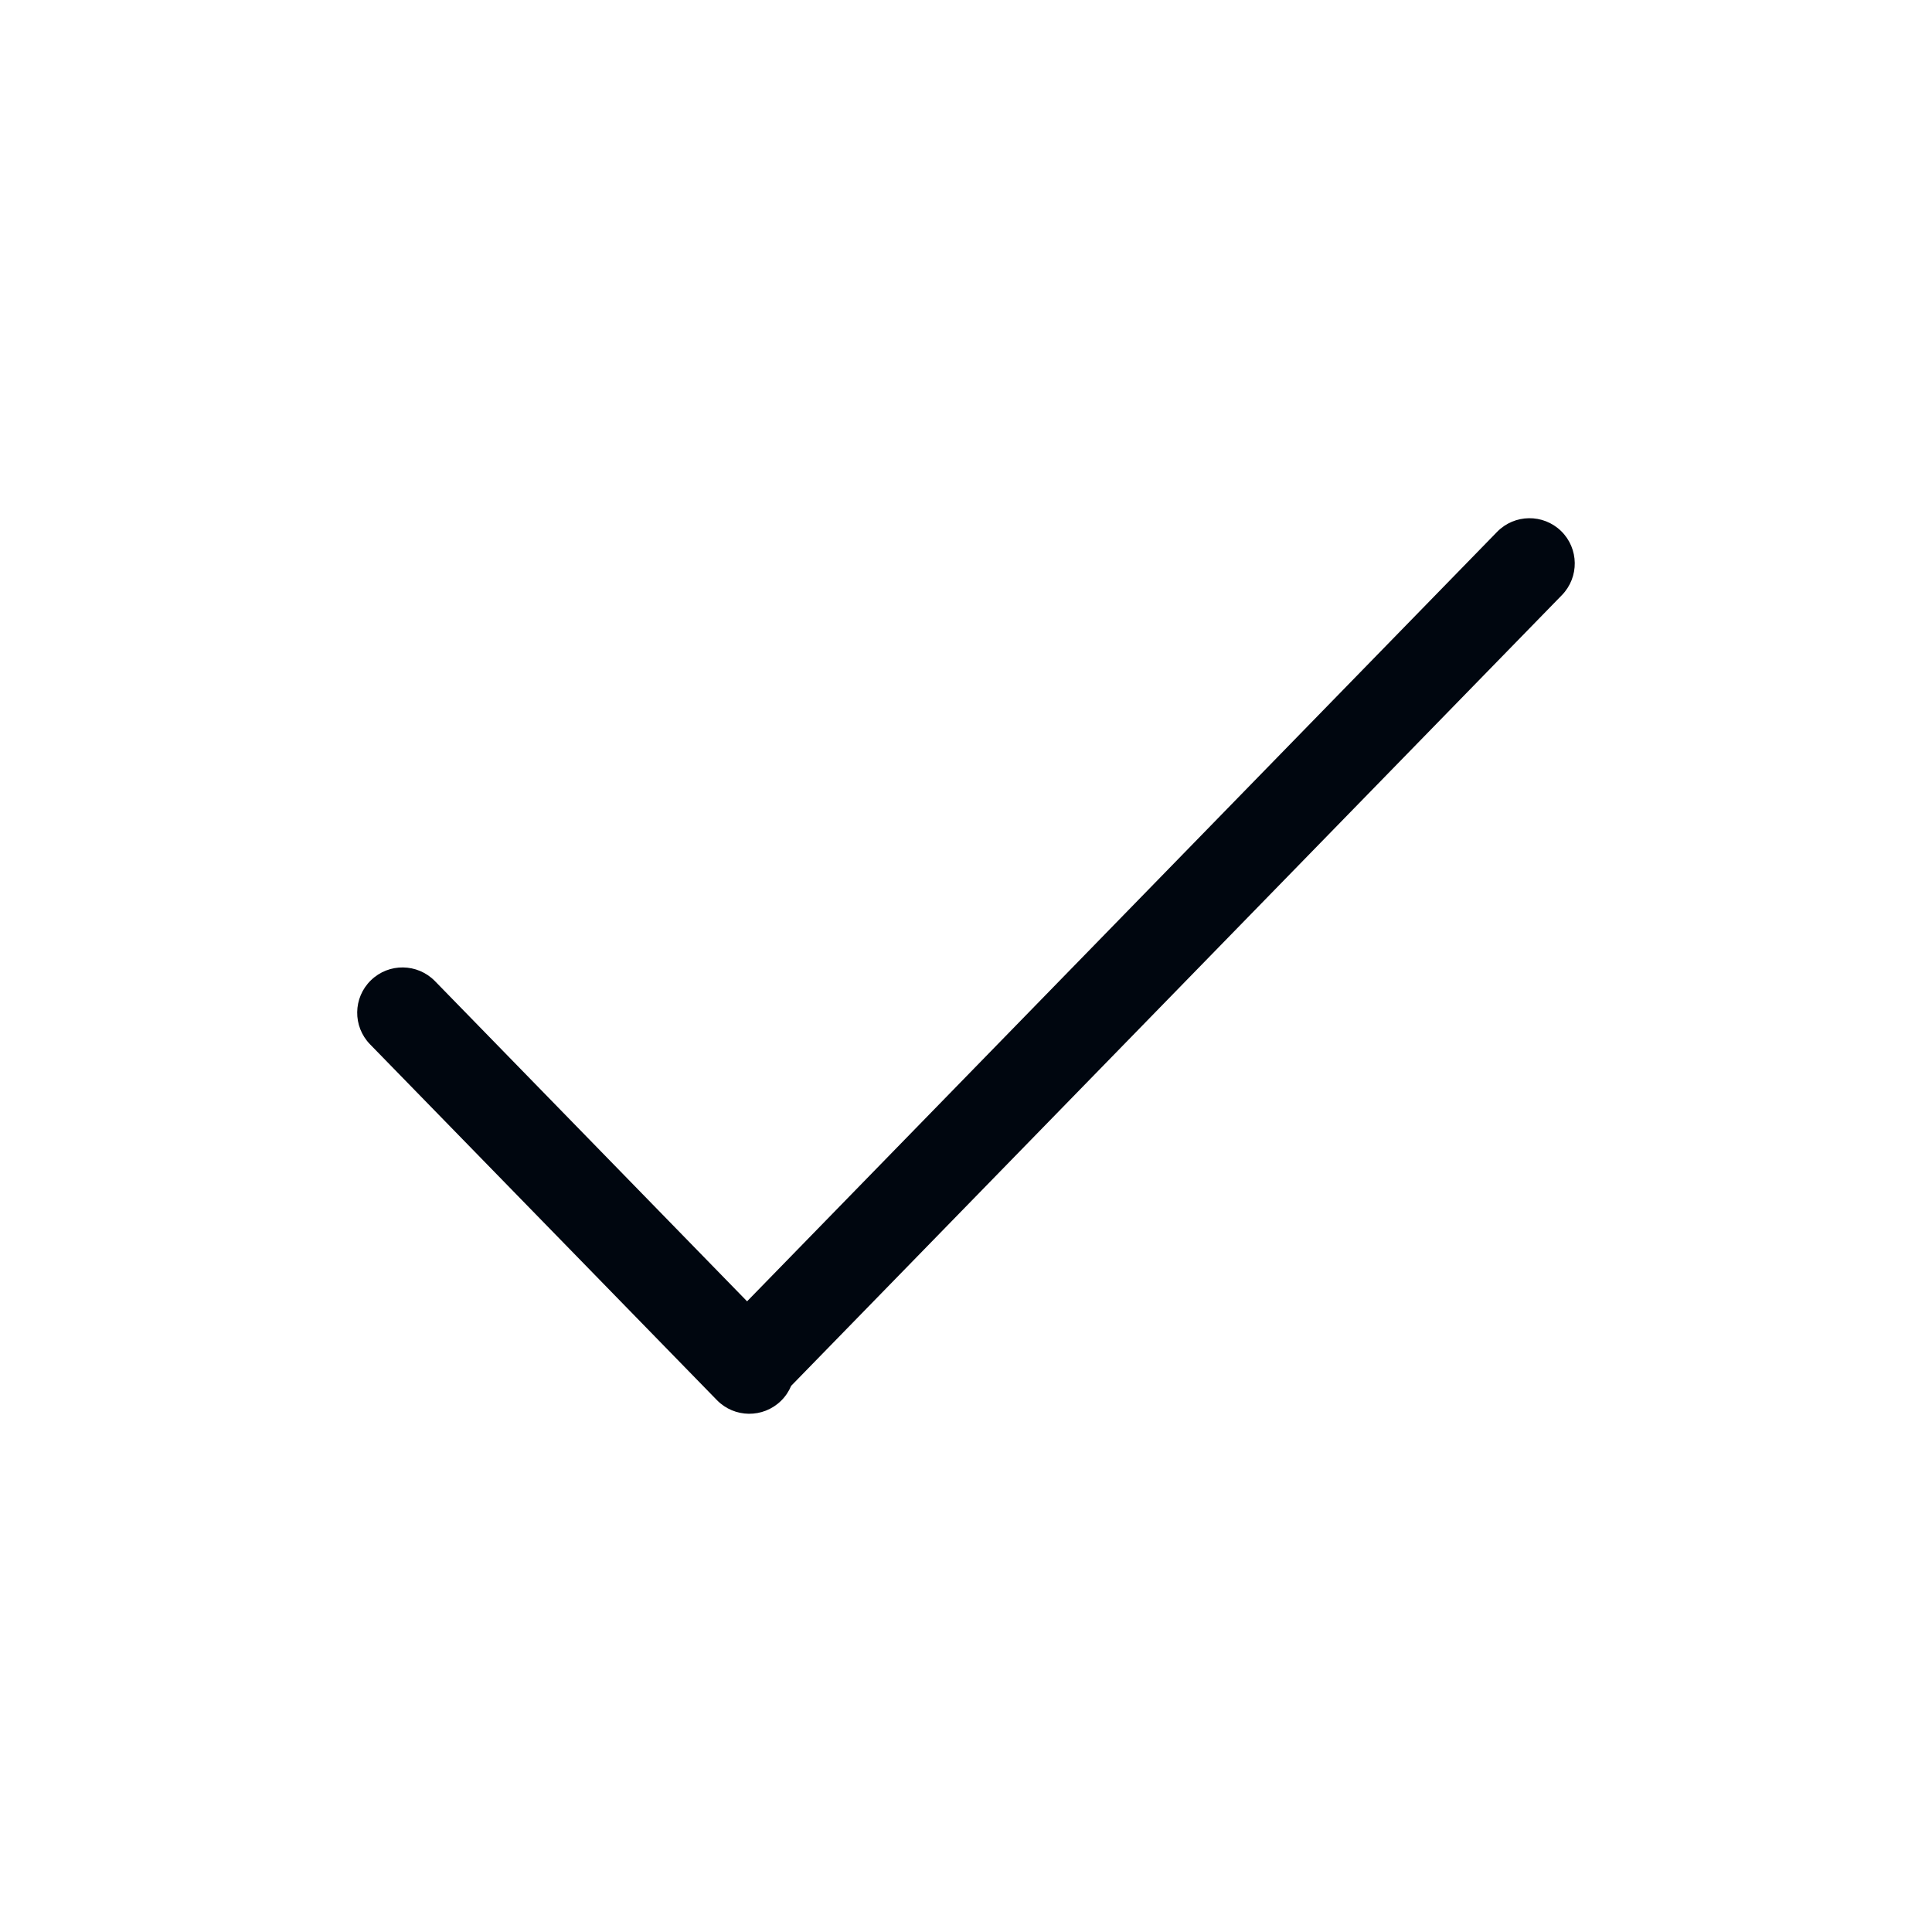
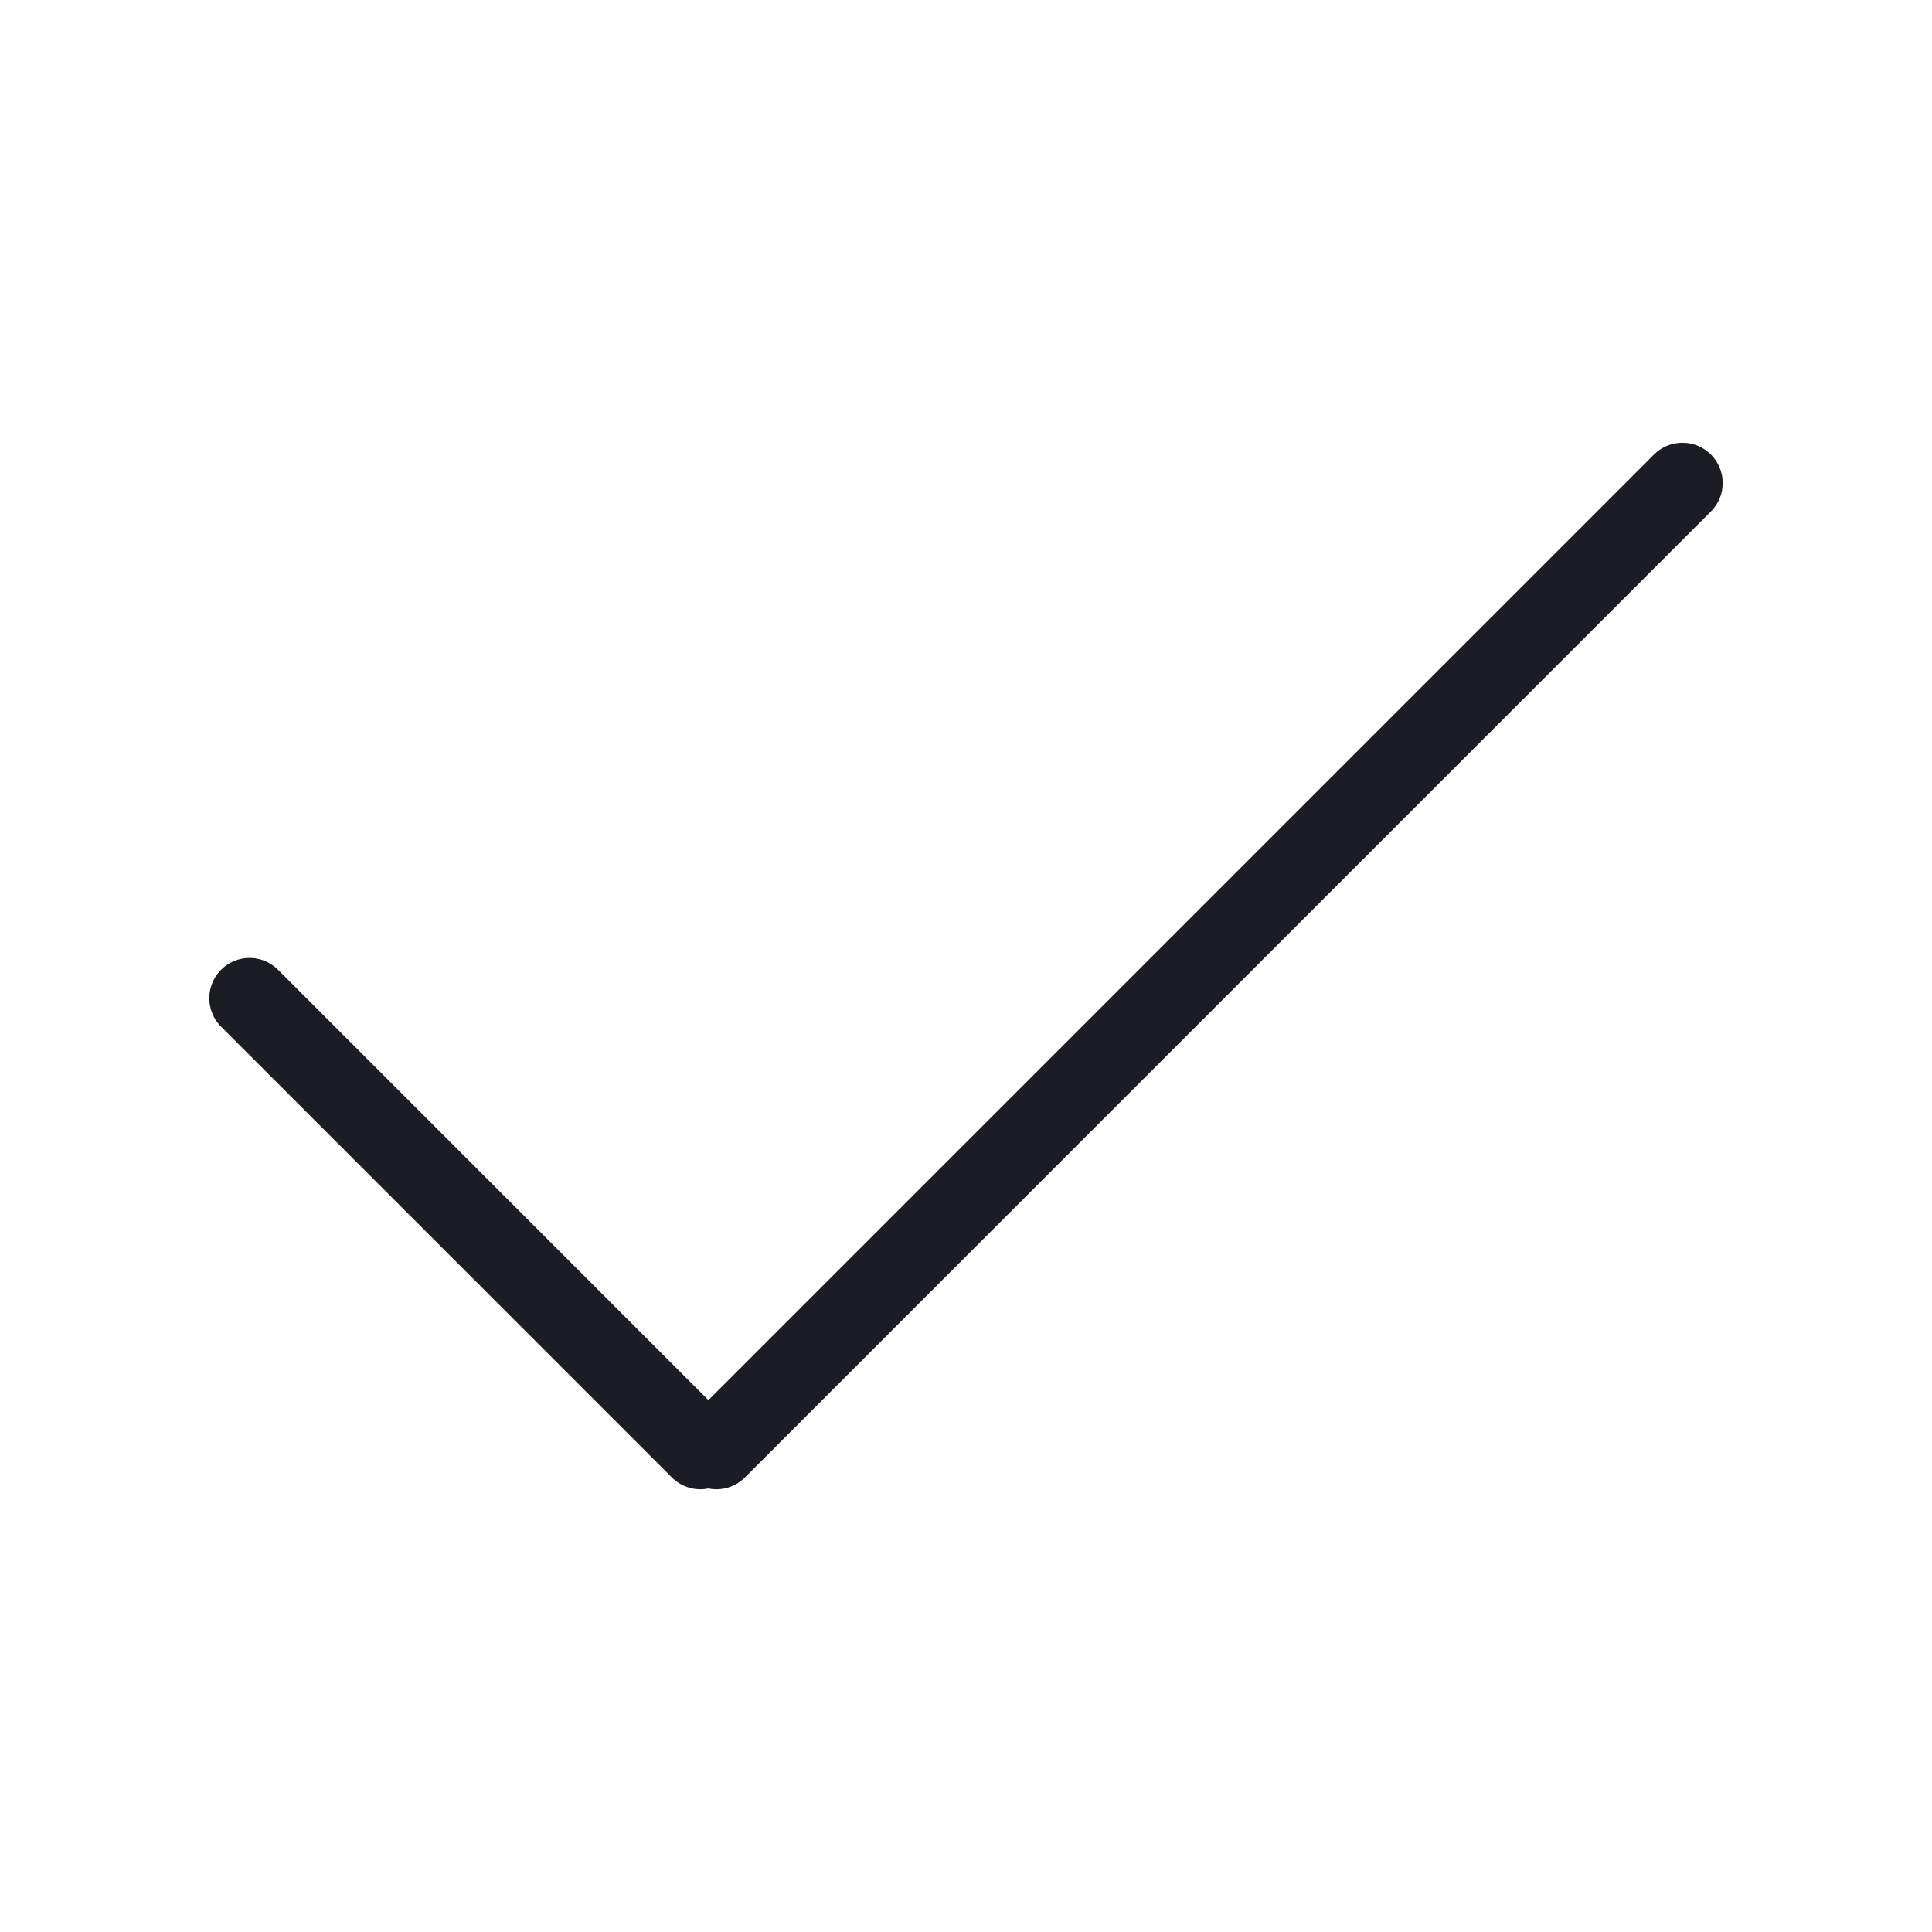
- <svg xmlns="http://www.w3.org/2000/svg" width="32" height="32" viewBox="0 0 32 32" fill="none">
-   <path fill-rule="evenodd" clip-rule="evenodd" d="M25.857 8.796C26.153 9.085 26.159 9.56 25.87 9.857L13.104 22.954C13.066 23.045 13.01 23.13 12.935 23.203C12.639 23.492 12.164 23.487 11.875 23.191L11.838 23.153C11.834 23.15 11.831 23.146 11.827 23.142L6.129 17.297C5.84 17 5.846 16.526 6.143 16.237C6.44 15.947 6.914 15.954 7.204 16.25L12.374 21.554L24.796 8.81C25.085 8.513 25.56 8.507 25.857 8.796Z" fill="#00060F" />
+ <svg xmlns="http://www.w3.org/2000/svg" width="24" height="24" viewBox="0 0 24 24" fill="none">
+   <path d="M20.9 6L8.9 18" stroke="#1C1C25" stroke-miterlimit="10" stroke-linecap="round" stroke-linejoin="round" />
+   <path d="M8.7 18L3.1 12.4" stroke="#1C1C25" stroke-miterlimit="10" stroke-linecap="round" stroke-linejoin="round" />
</svg>
